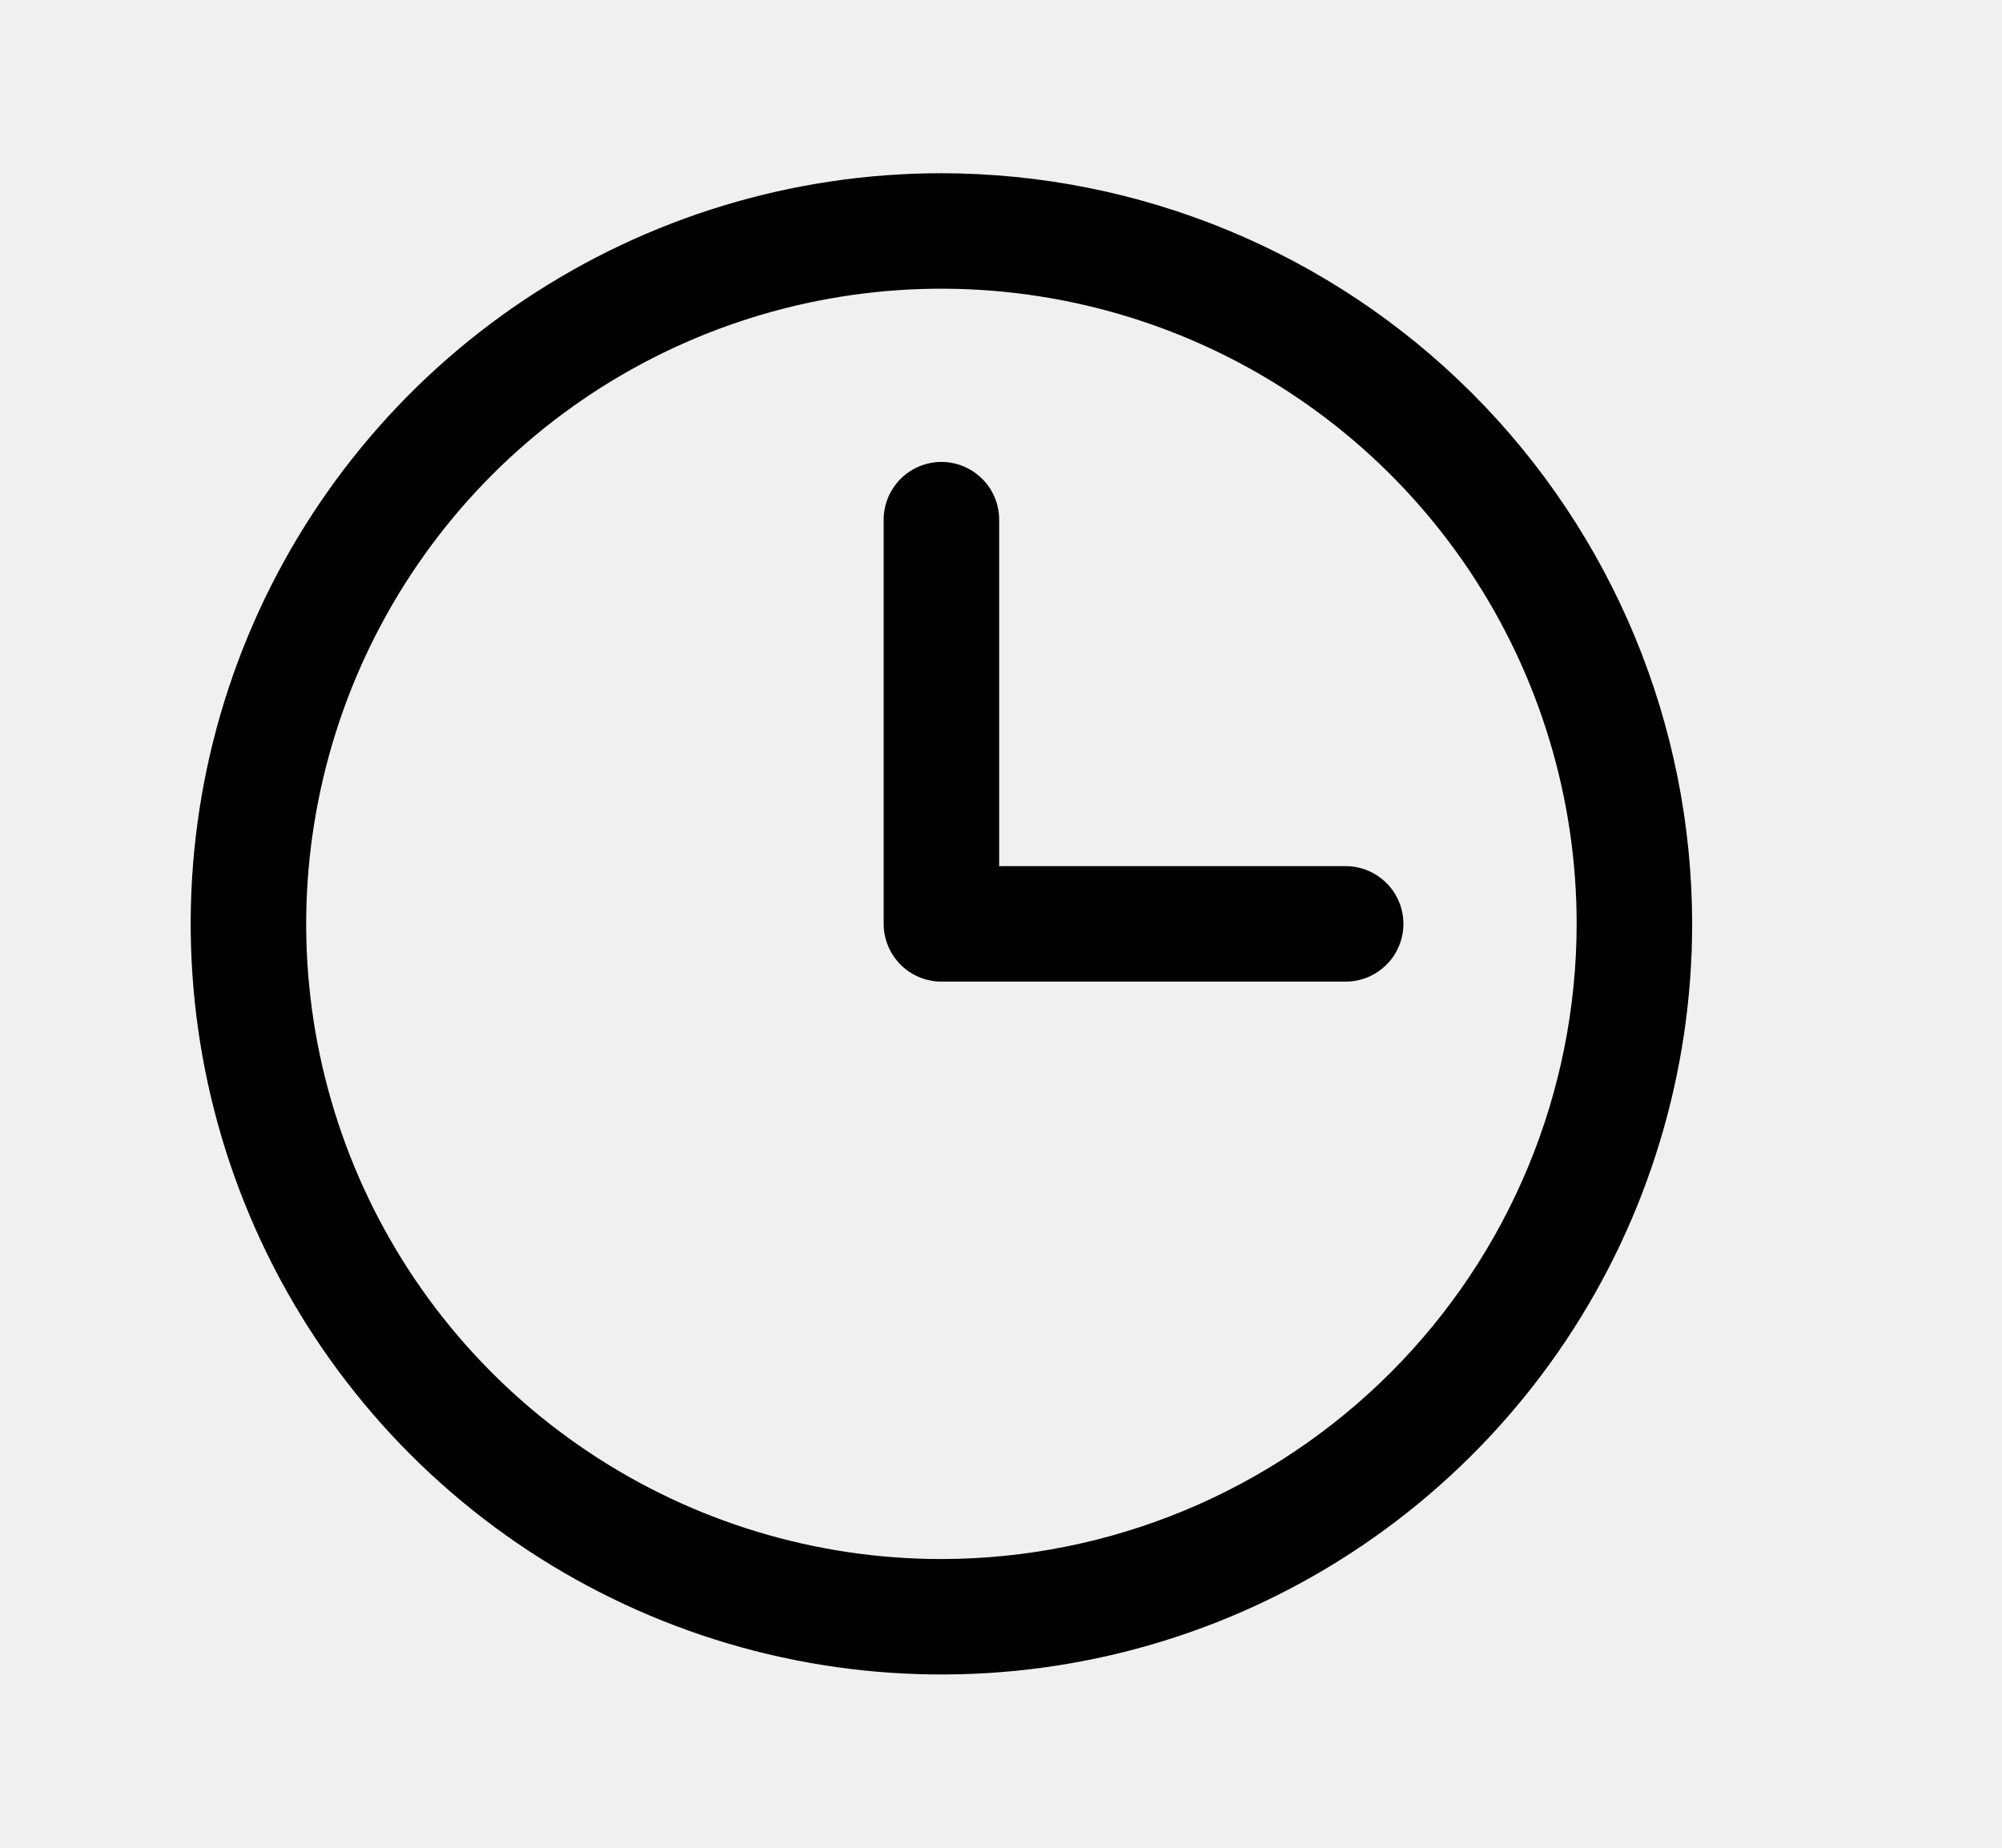
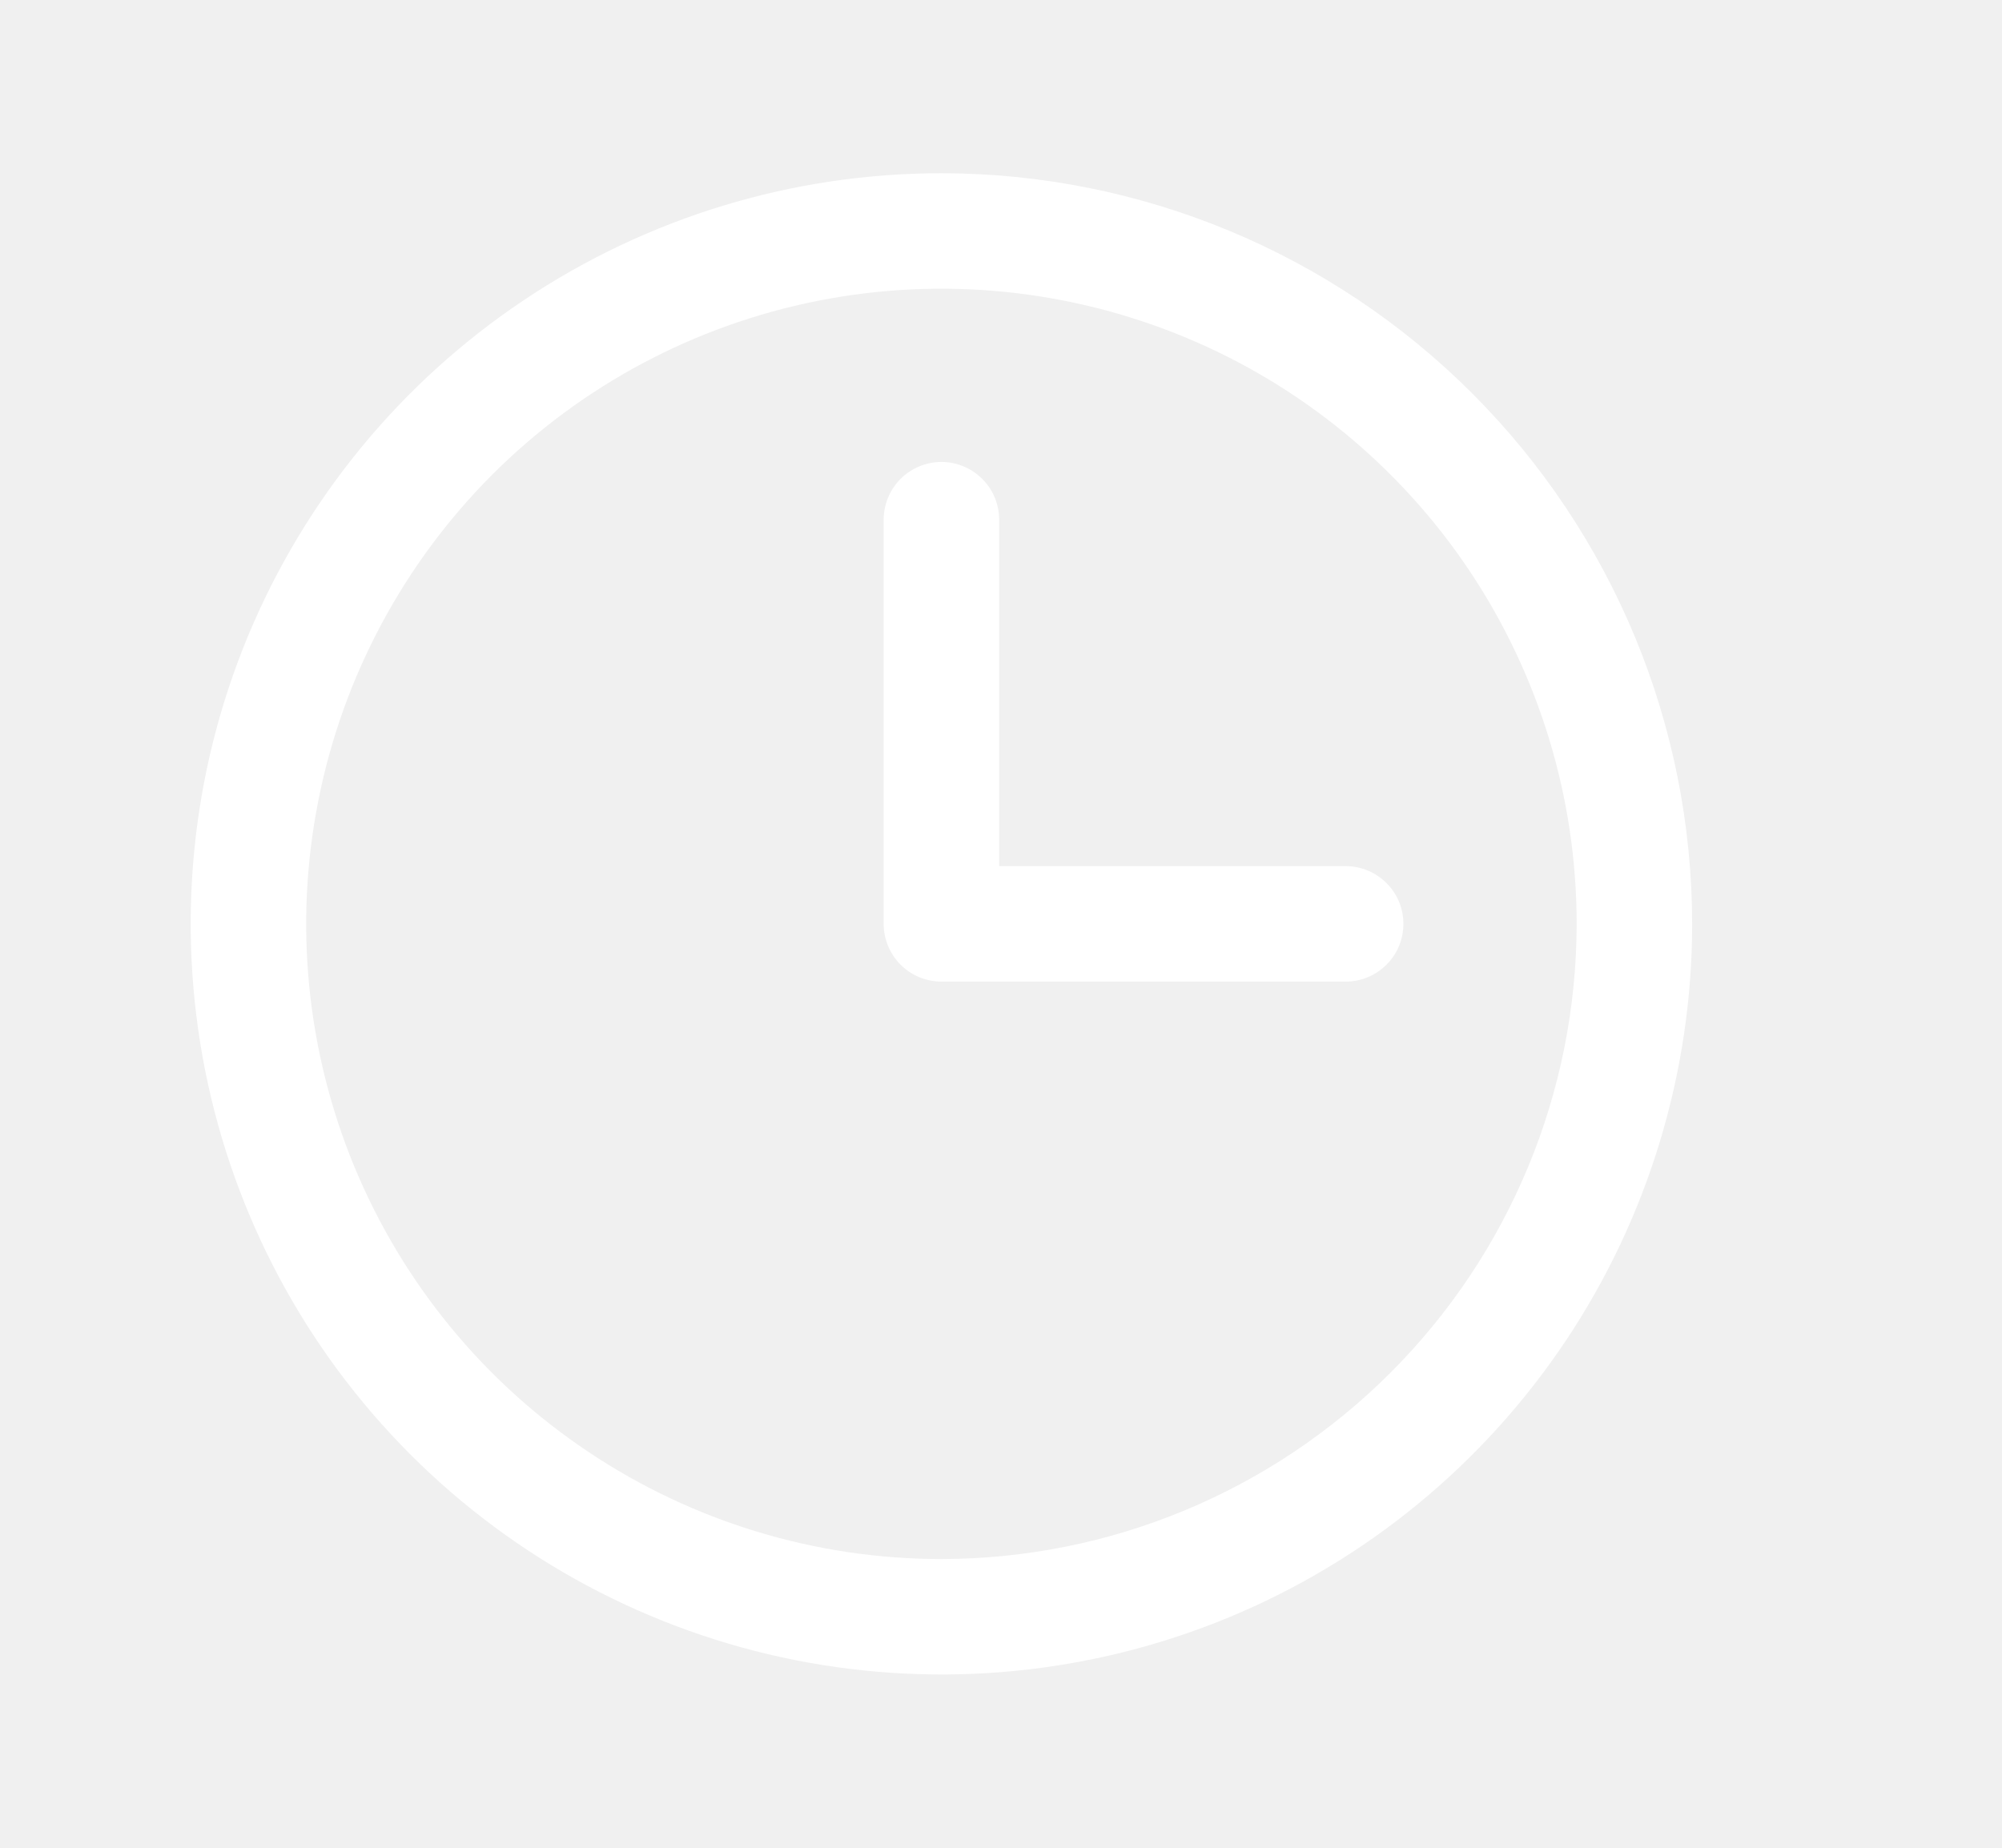
<svg xmlns="http://www.w3.org/2000/svg" width="13" height="12" viewBox="0 0 13 12" fill="none">
-   <path d="M6.113 1.125C5.149 1.125 4.207 1.411 3.405 1.947C2.603 2.482 1.978 3.244 1.609 4.134C1.24 5.025 1.144 6.005 1.332 6.951C1.52 7.897 1.984 8.765 2.666 9.447C3.348 10.129 4.217 10.593 5.162 10.781C6.108 10.969 7.088 10.873 7.979 10.504C8.87 10.135 9.631 9.51 10.167 8.708C10.702 7.907 10.988 6.964 10.988 6C10.987 4.707 10.473 3.468 9.559 2.554C8.645 1.64 7.406 1.126 6.113 1.125ZM6.113 10.125C5.297 10.125 4.5 9.883 3.822 9.43C3.143 8.977 2.614 8.332 2.302 7.579C1.99 6.825 1.908 5.995 2.068 5.195C2.227 4.395 2.62 3.66 3.196 3.083C3.773 2.506 4.508 2.113 5.309 1.954C6.109 1.795 6.938 1.877 7.692 2.189C8.446 2.501 9.09 3.03 9.543 3.708C9.996 4.387 10.238 5.184 10.238 6C10.237 7.094 9.802 8.142 9.029 8.915C8.255 9.689 7.207 10.124 6.113 10.125ZM9.113 6C9.113 6.099 9.074 6.195 9.003 6.265C8.933 6.335 8.838 6.375 8.738 6.375H6.113C6.014 6.375 5.918 6.335 5.848 6.265C5.778 6.195 5.738 6.099 5.738 6V3.375C5.738 3.276 5.778 3.18 5.848 3.11C5.918 3.04 6.014 3 6.113 3C6.213 3 6.308 3.04 6.378 3.11C6.449 3.18 6.488 3.276 6.488 3.375V5.625H8.738C8.838 5.625 8.933 5.665 9.003 5.735C9.074 5.805 9.113 5.901 9.113 6Z" fill="black" />
+   <path d="M6.113 1.125C5.149 1.125 4.207 1.411 3.405 1.947C2.603 2.482 1.978 3.244 1.609 4.134C1.24 5.025 1.144 6.005 1.332 6.951C1.52 7.897 1.984 8.765 2.666 9.447C3.348 10.129 4.217 10.593 5.162 10.781C6.108 10.969 7.088 10.873 7.979 10.504C8.87 10.135 9.631 9.51 10.167 8.708C10.702 7.907 10.988 6.964 10.988 6C10.987 4.707 10.473 3.468 9.559 2.554C8.645 1.64 7.406 1.126 6.113 1.125ZM6.113 10.125C5.297 10.125 4.5 9.883 3.822 9.43C3.143 8.977 2.614 8.332 2.302 7.579C1.99 6.825 1.908 5.995 2.068 5.195C2.227 4.395 2.62 3.66 3.196 3.083C3.773 2.506 4.508 2.113 5.309 1.954C6.109 1.795 6.938 1.877 7.692 2.189C8.446 2.501 9.09 3.03 9.543 3.708C9.996 4.387 10.238 5.184 10.238 6C10.237 7.094 9.802 8.142 9.029 8.915C8.255 9.689 7.207 10.124 6.113 10.125ZM9.113 6C9.113 6.099 9.074 6.195 9.003 6.265C8.933 6.335 8.838 6.375 8.738 6.375H6.113C6.014 6.375 5.918 6.335 5.848 6.265C5.778 6.195 5.738 6.099 5.738 6V3.375C5.738 3.276 5.778 3.18 5.848 3.11C5.918 3.04 6.014 3 6.113 3C6.213 3 6.308 3.04 6.378 3.11C6.449 3.18 6.488 3.276 6.488 3.375V5.625H8.738C8.838 5.625 8.933 5.665 9.003 5.735C9.074 5.805 9.113 5.901 9.113 6Z" fill="white" />
</svg>
